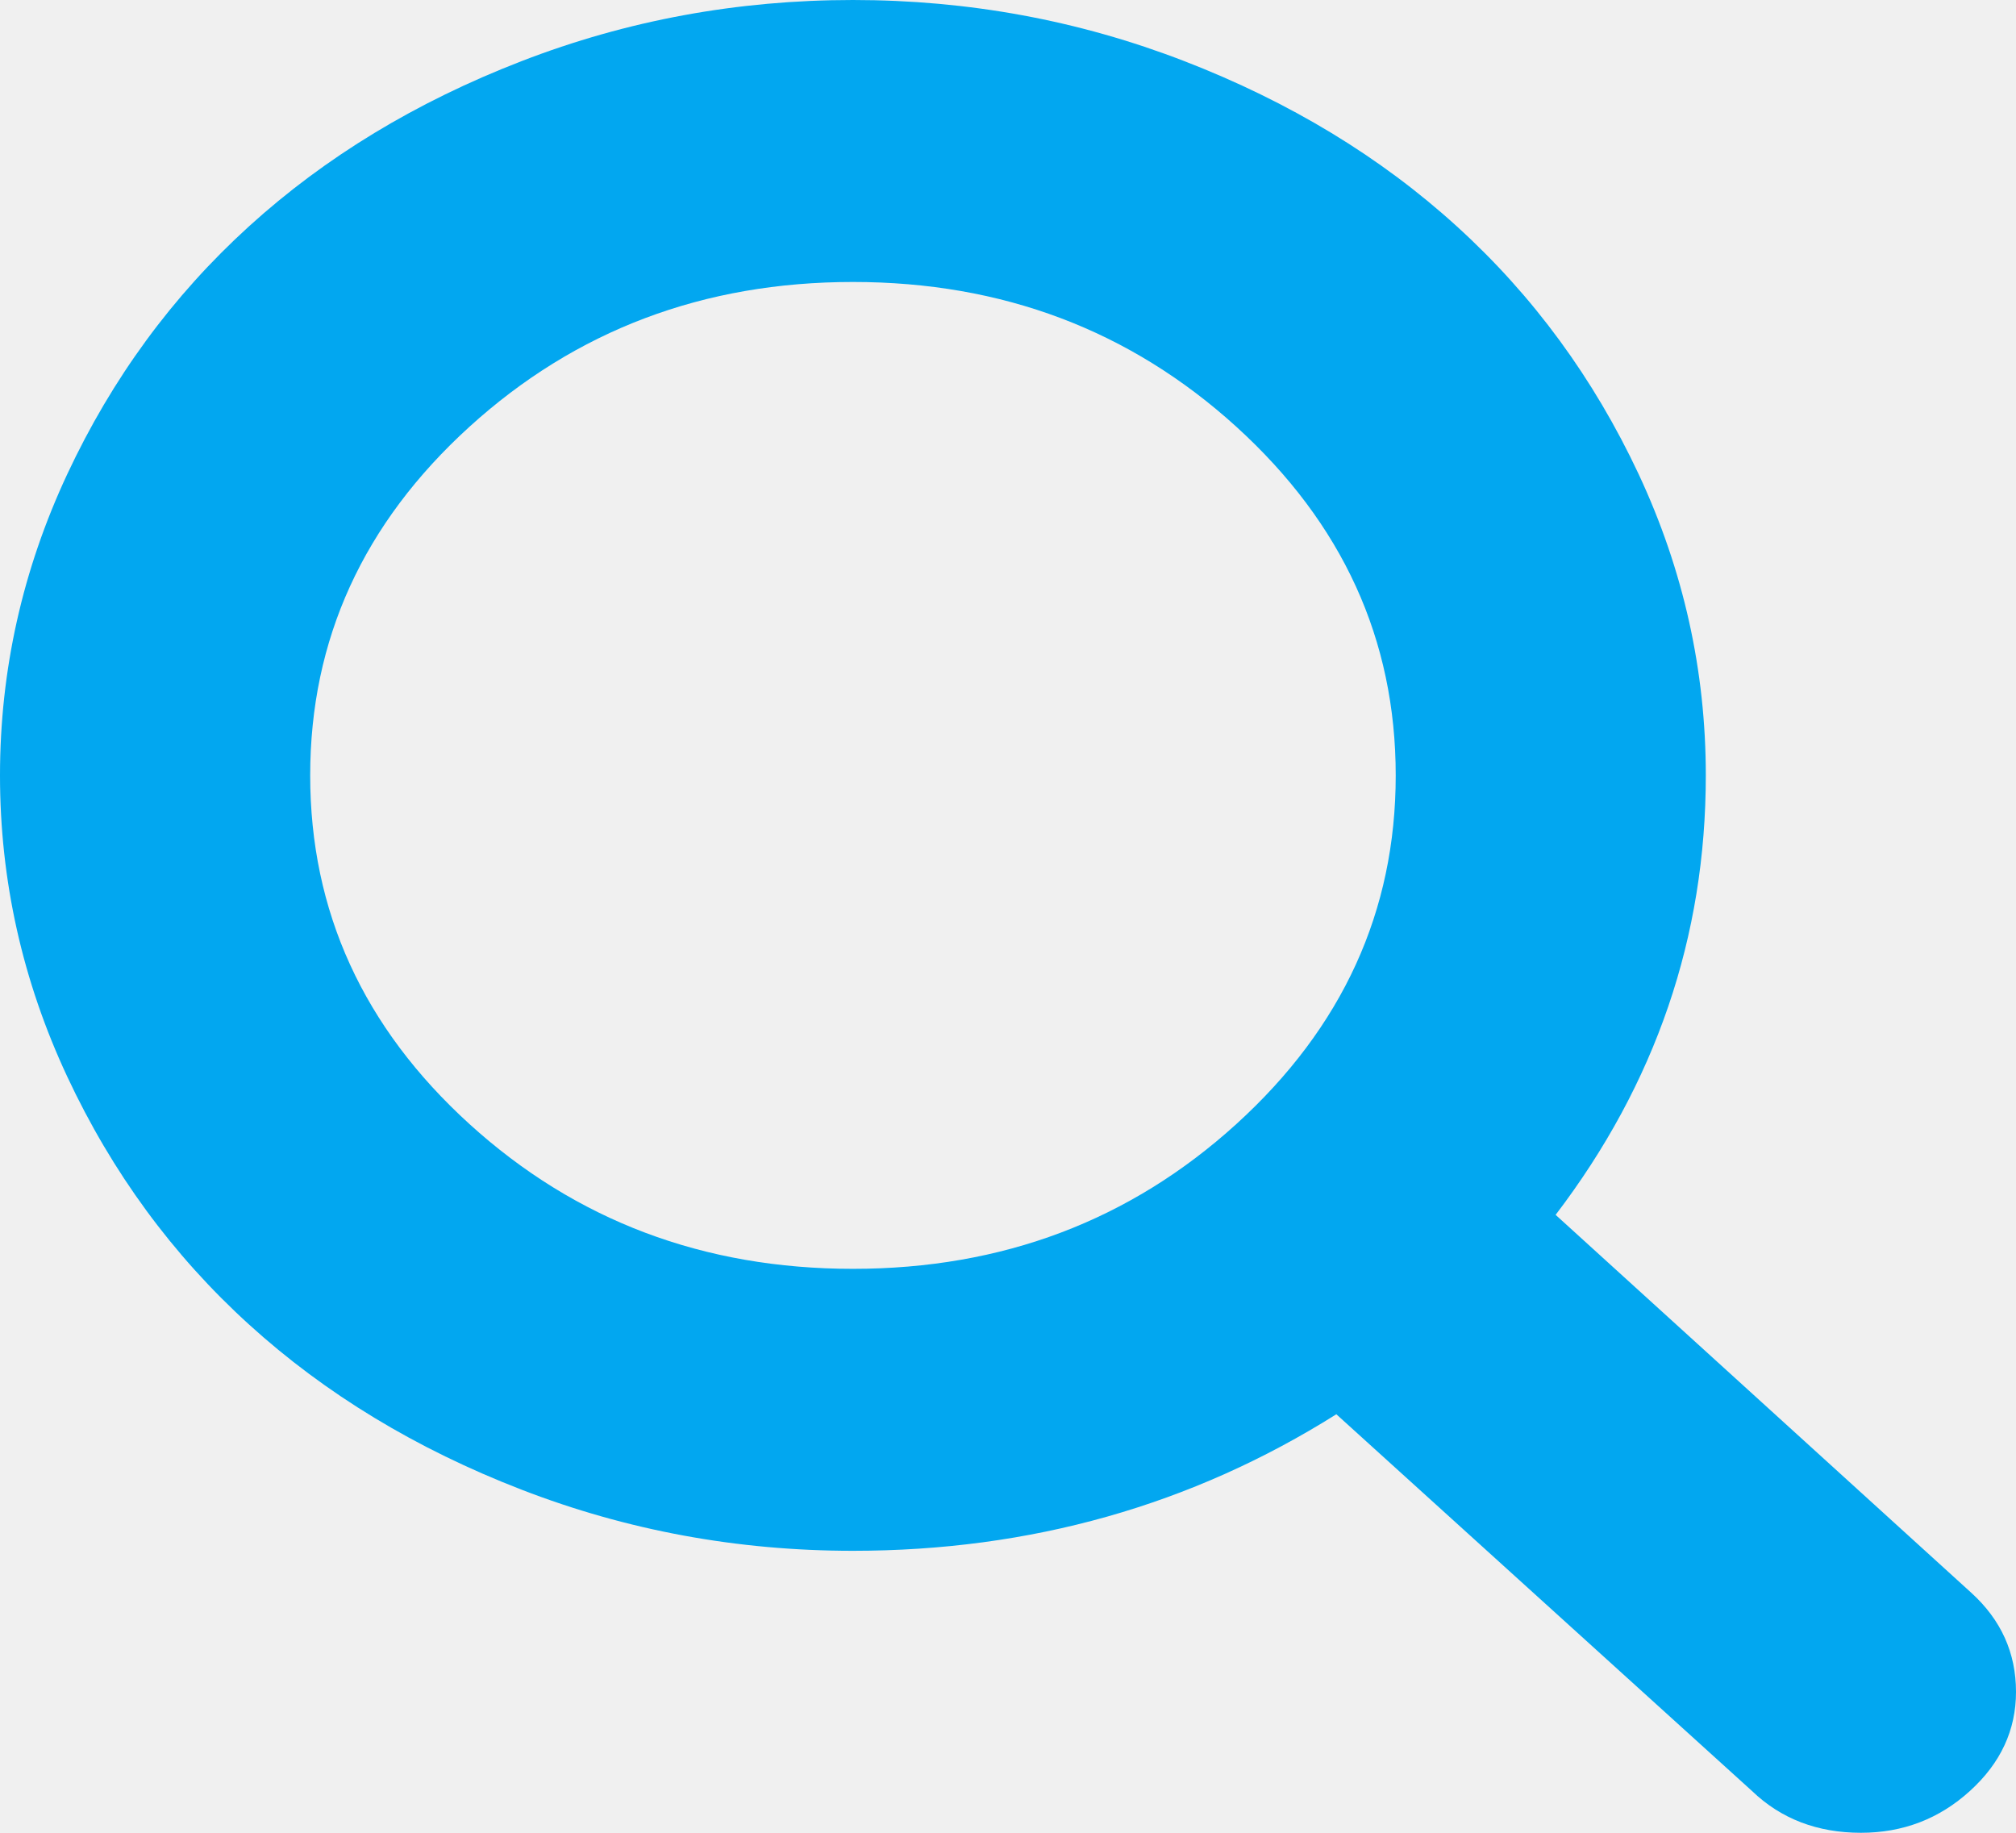
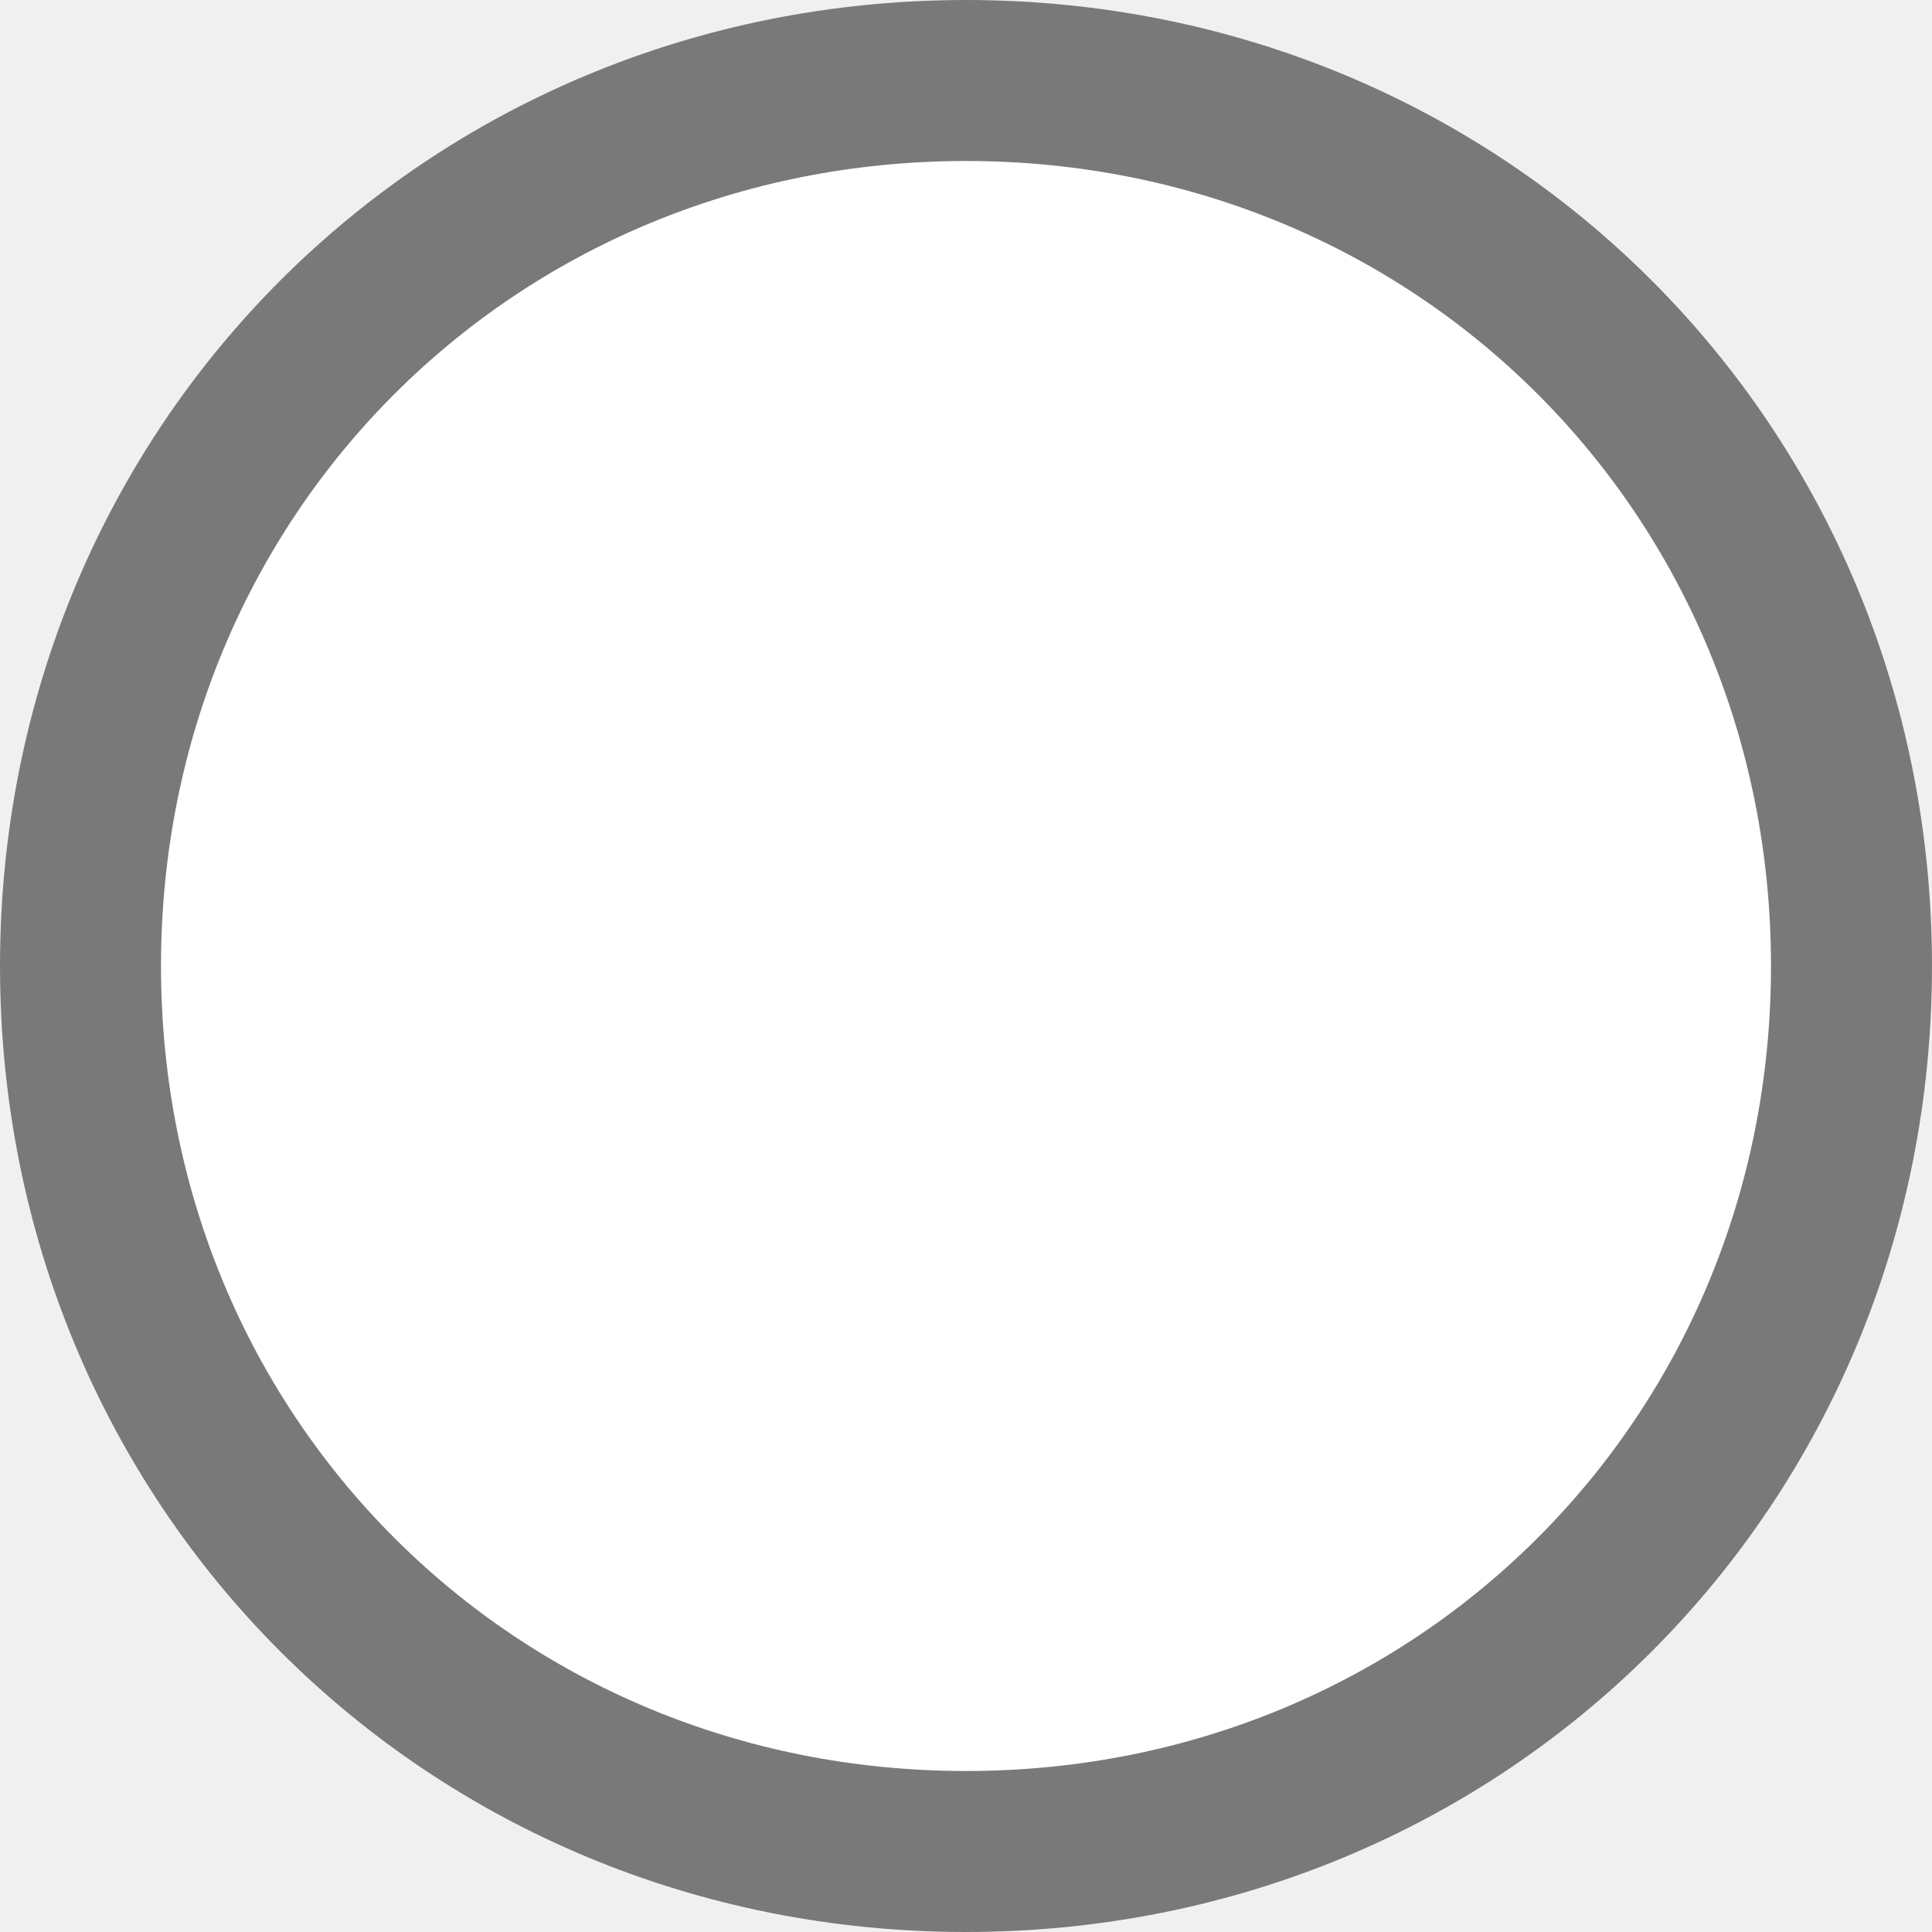
- <svg xmlns="http://www.w3.org/2000/svg" version="1.1" width="22px" height="20px">
-   <g transform="matrix(1 0 0 1 -576 -15 )">
-     <path d="M 13.492 12.266  C 14.651 11.212  15.231 9.944  15.231 8.462  C 15.231 6.979  14.651 5.711  13.492 4.657  C 12.333 3.604  10.938 3.077  9.308 3.077  C 7.677 3.077  6.282 3.604  5.123 4.657  C 3.964 5.711  3.385 6.979  3.385 8.462  C 3.385 9.944  3.964 11.212  5.123 12.266  C 6.282 13.319  7.677 13.846  9.308 13.846  C 10.938 13.846  12.333 13.319  13.492 12.266  Z M 21.511 17.38  C 21.837 17.676  22 18.037  22 18.462  C 22 18.878  21.833 19.239  21.498 19.543  C 21.163 19.848  20.766 20  20.308 20  C 19.832 20  19.435 19.848  19.118 19.543  L 14.583 15.433  C 13.005 16.426  11.247 16.923  9.308 16.923  C 8.047 16.923  6.842 16.701  5.692 16.256  C 4.541 15.811  3.55 15.21  2.717 14.453  C 1.884 13.696  1.223 12.794  0.734 11.749  C 0.245 10.703  0 9.607  0 8.462  C 0 7.316  0.245 6.22  0.734 5.174  C 1.223 4.129  1.884 3.227  2.717 2.47  C 3.55 1.713  4.541 1.112  5.692 0.667  C 6.842 0.222  8.047 0  9.308 0  C 10.568 0  11.773 0.222  12.924 0.667  C 14.074 1.112  15.066 1.713  15.898 2.47  C 16.731 3.227  17.392 4.129  17.882 5.174  C 18.371 6.22  18.615 7.316  18.615 8.462  C 18.615 10.224  18.069 11.823  16.976 13.257  L 21.511 17.38  Z " fill-rule="nonzero" fill="#02a7f0" stroke="none" transform="matrix(1 0 0 1 576 15 )" />
-   </g>
+ <svg xmlns="http://www.w3.org/2000/svg" version="1.1" width="12px" height="12px" viewBox="2138 1358  12 12">
+   <path d="M 2144 1358  C 2147.36 1358  2150 1360.64  2150 1364  C 2150 1367.36  2147.36 1370  2144 1370  C 2140.64 1370  2138 1367.36  2138 1364  C 2138 1360.64  2140.64 1358  2144 1358  Z " fill-rule="nonzero" fill="#ffffff" stroke="none" />
+   <path d="M 2144 1358.5  C 2147.08 1358.5  2149.5 1360.92  2149.5 1364  C 2149.5 1367.08  2147.08 1369.5  2144 1369.5  C 2140.92 1369.5  2138.5 1367.08  2138.5 1364  C 2138.5 1360.92  2140.92 1358.5  2144 1358.5  Z " stroke-width="1" stroke="#797979" fill="none" />
</svg>
